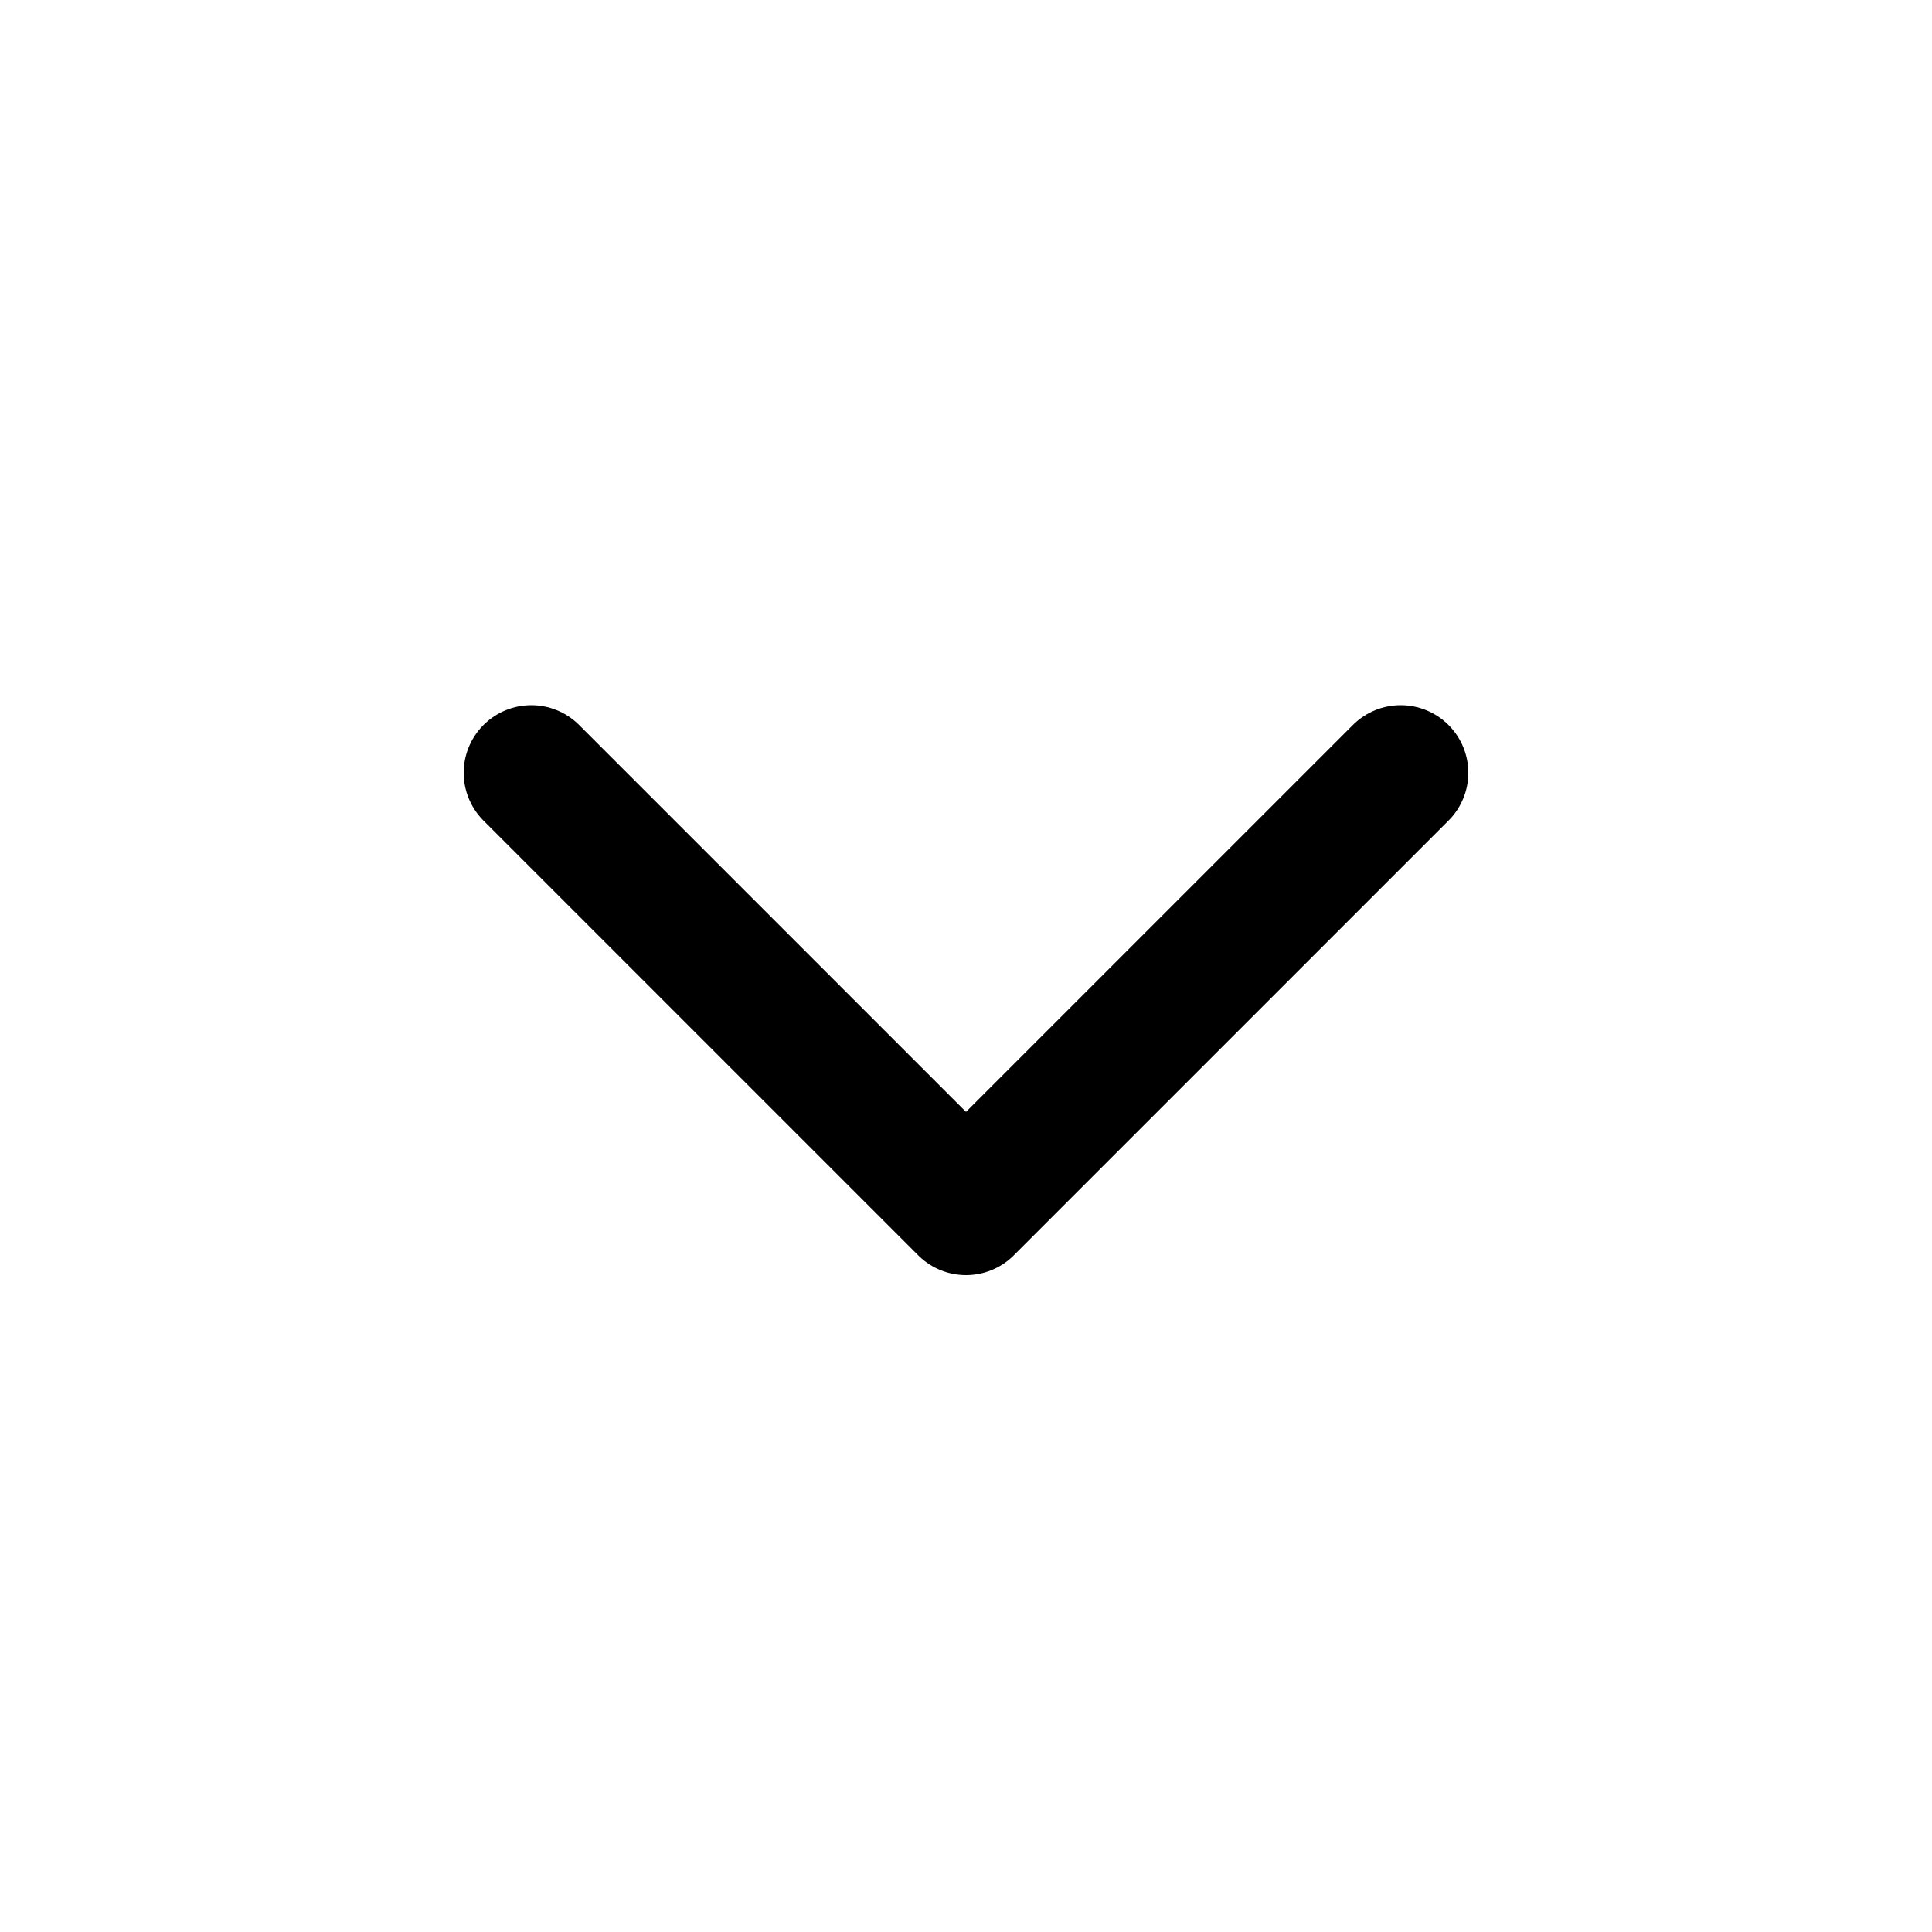
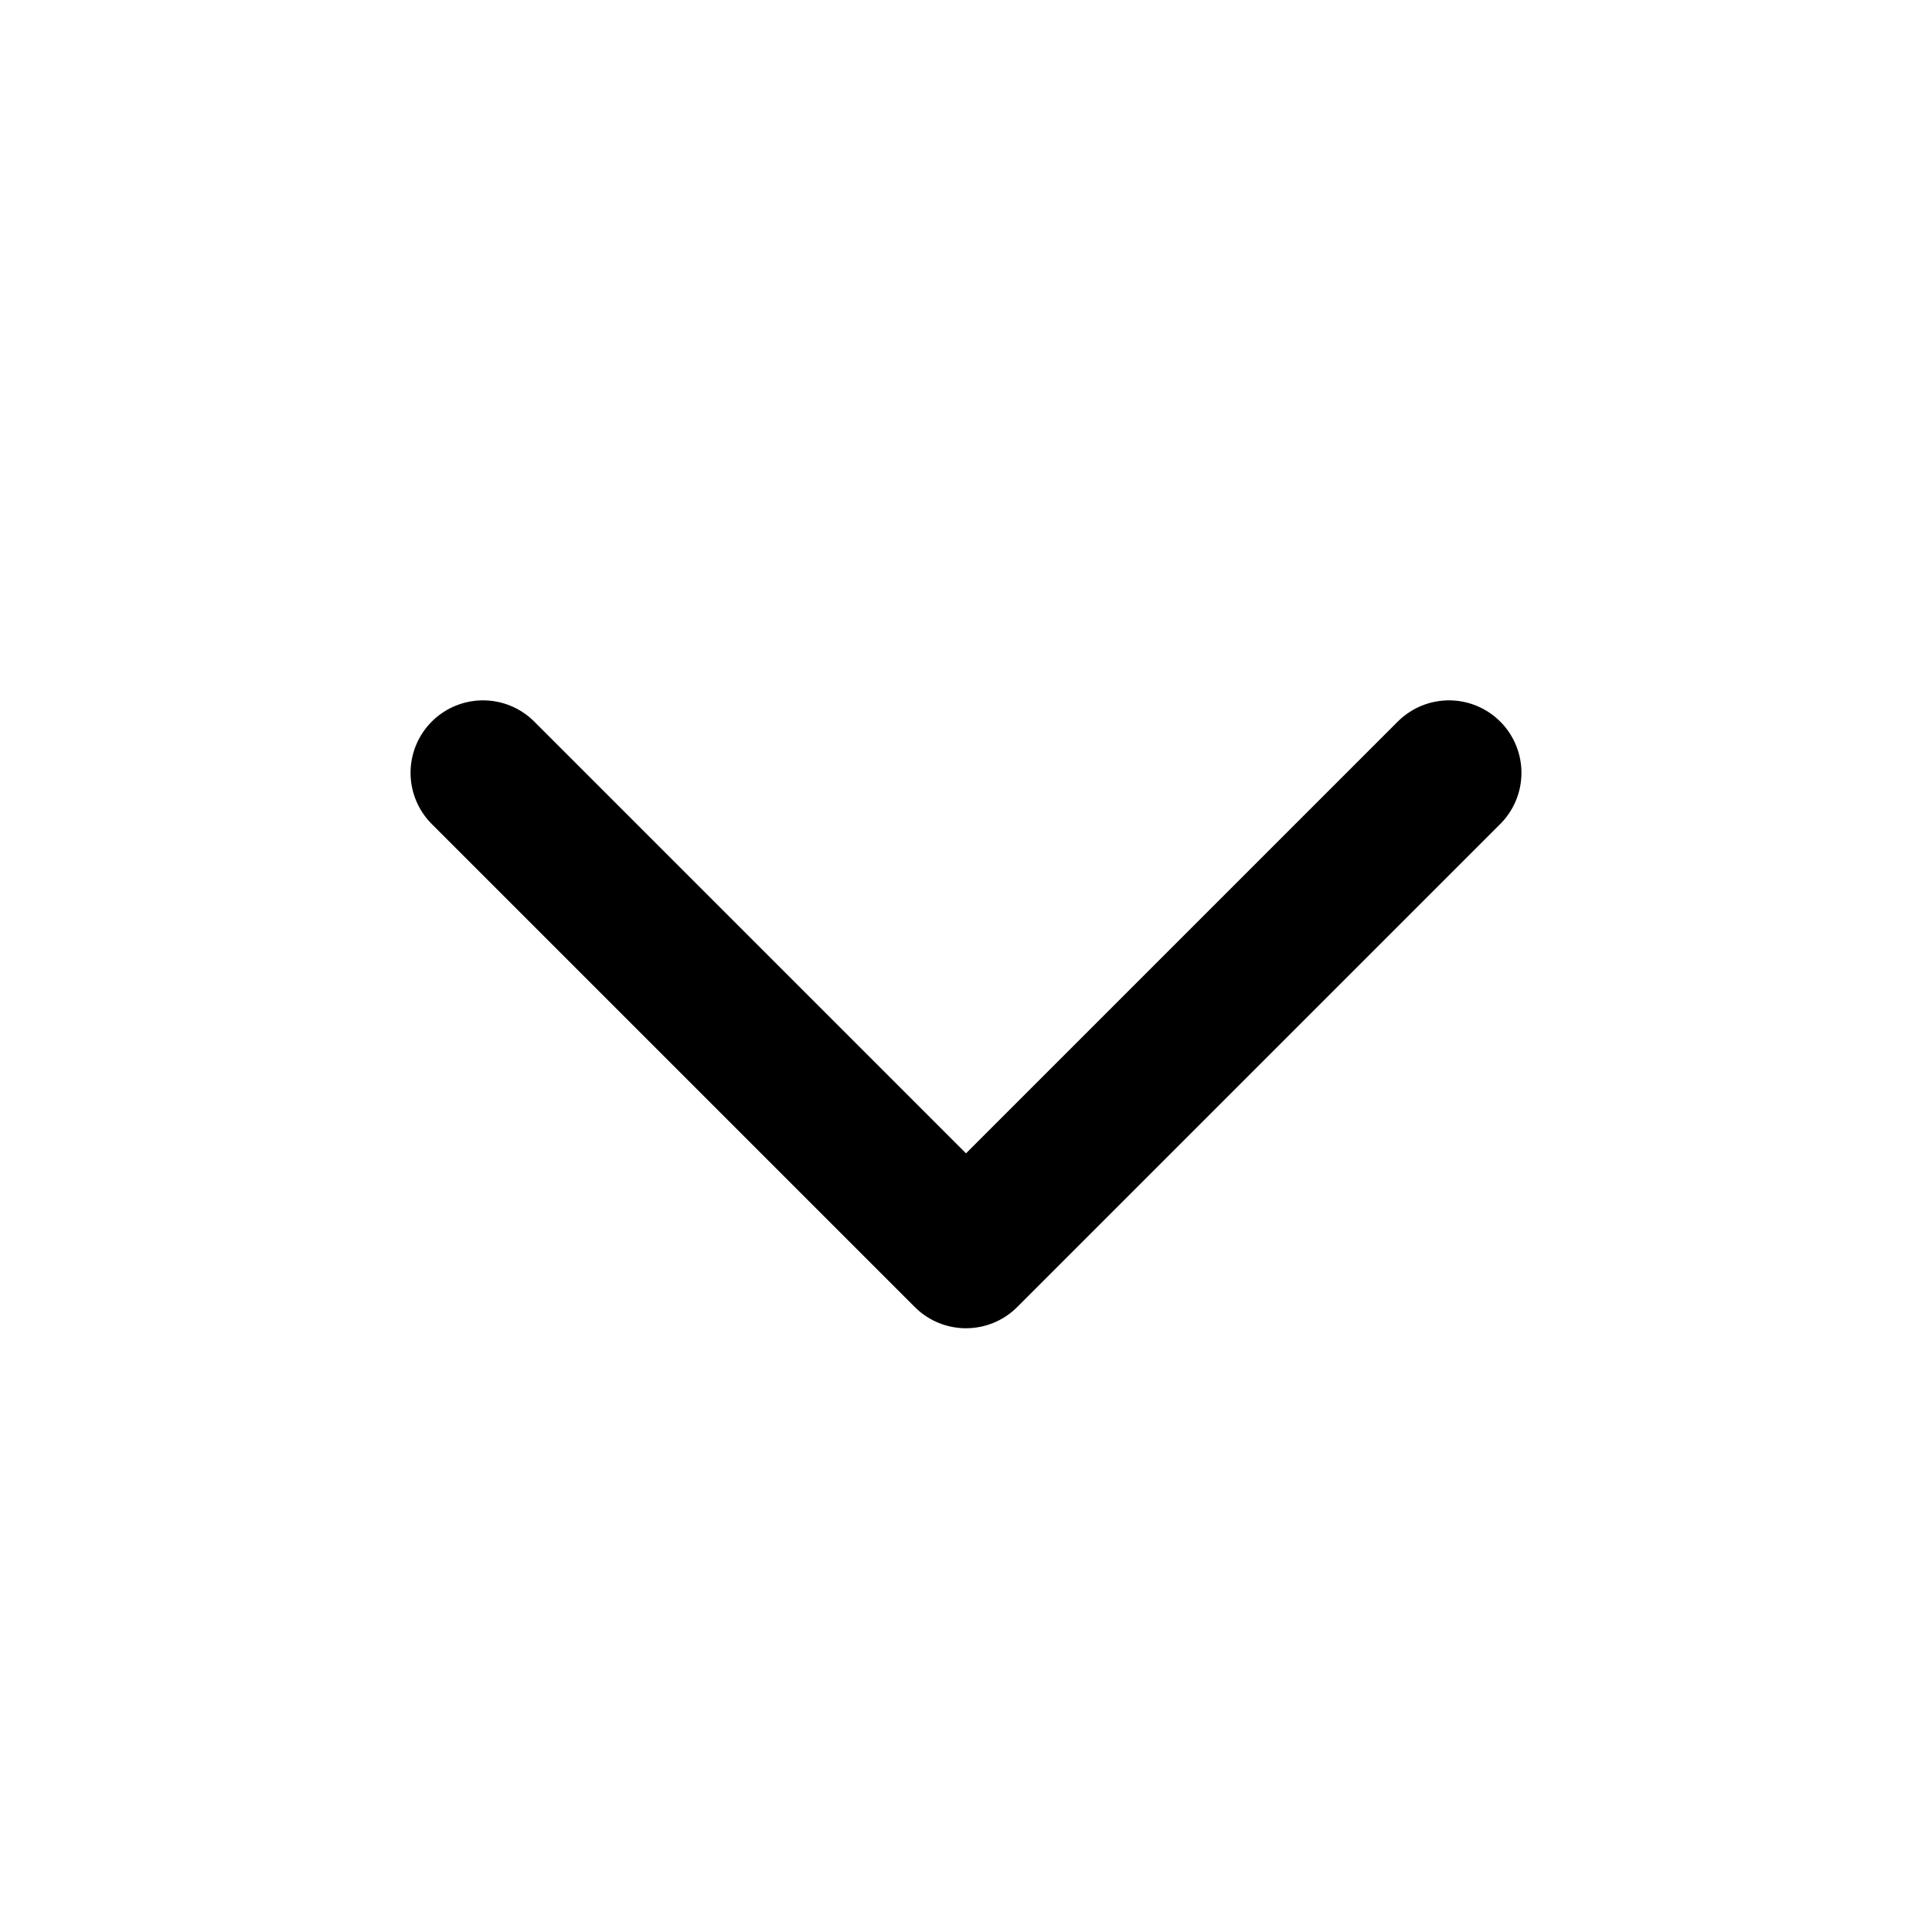
- <svg xmlns="http://www.w3.org/2000/svg" viewBox="0 0 20 20" width="20" height="20" fill="none" stroke="currentColor" stroke-width="1.4" stroke-linecap="round" stroke-linejoin="round">
-   <path d="M5.5 8l4.5 4.5L14.5 8" />
+ <svg xmlns="http://www.w3.org/2000/svg" viewBox="0 0 20 20" width="20" height="20" fill="none" stroke="currentColor" stroke-width="1.5" stroke-linecap="round" stroke-linejoin="round">
+   <path d="M5 8l5 5 5-5" />
</svg>
